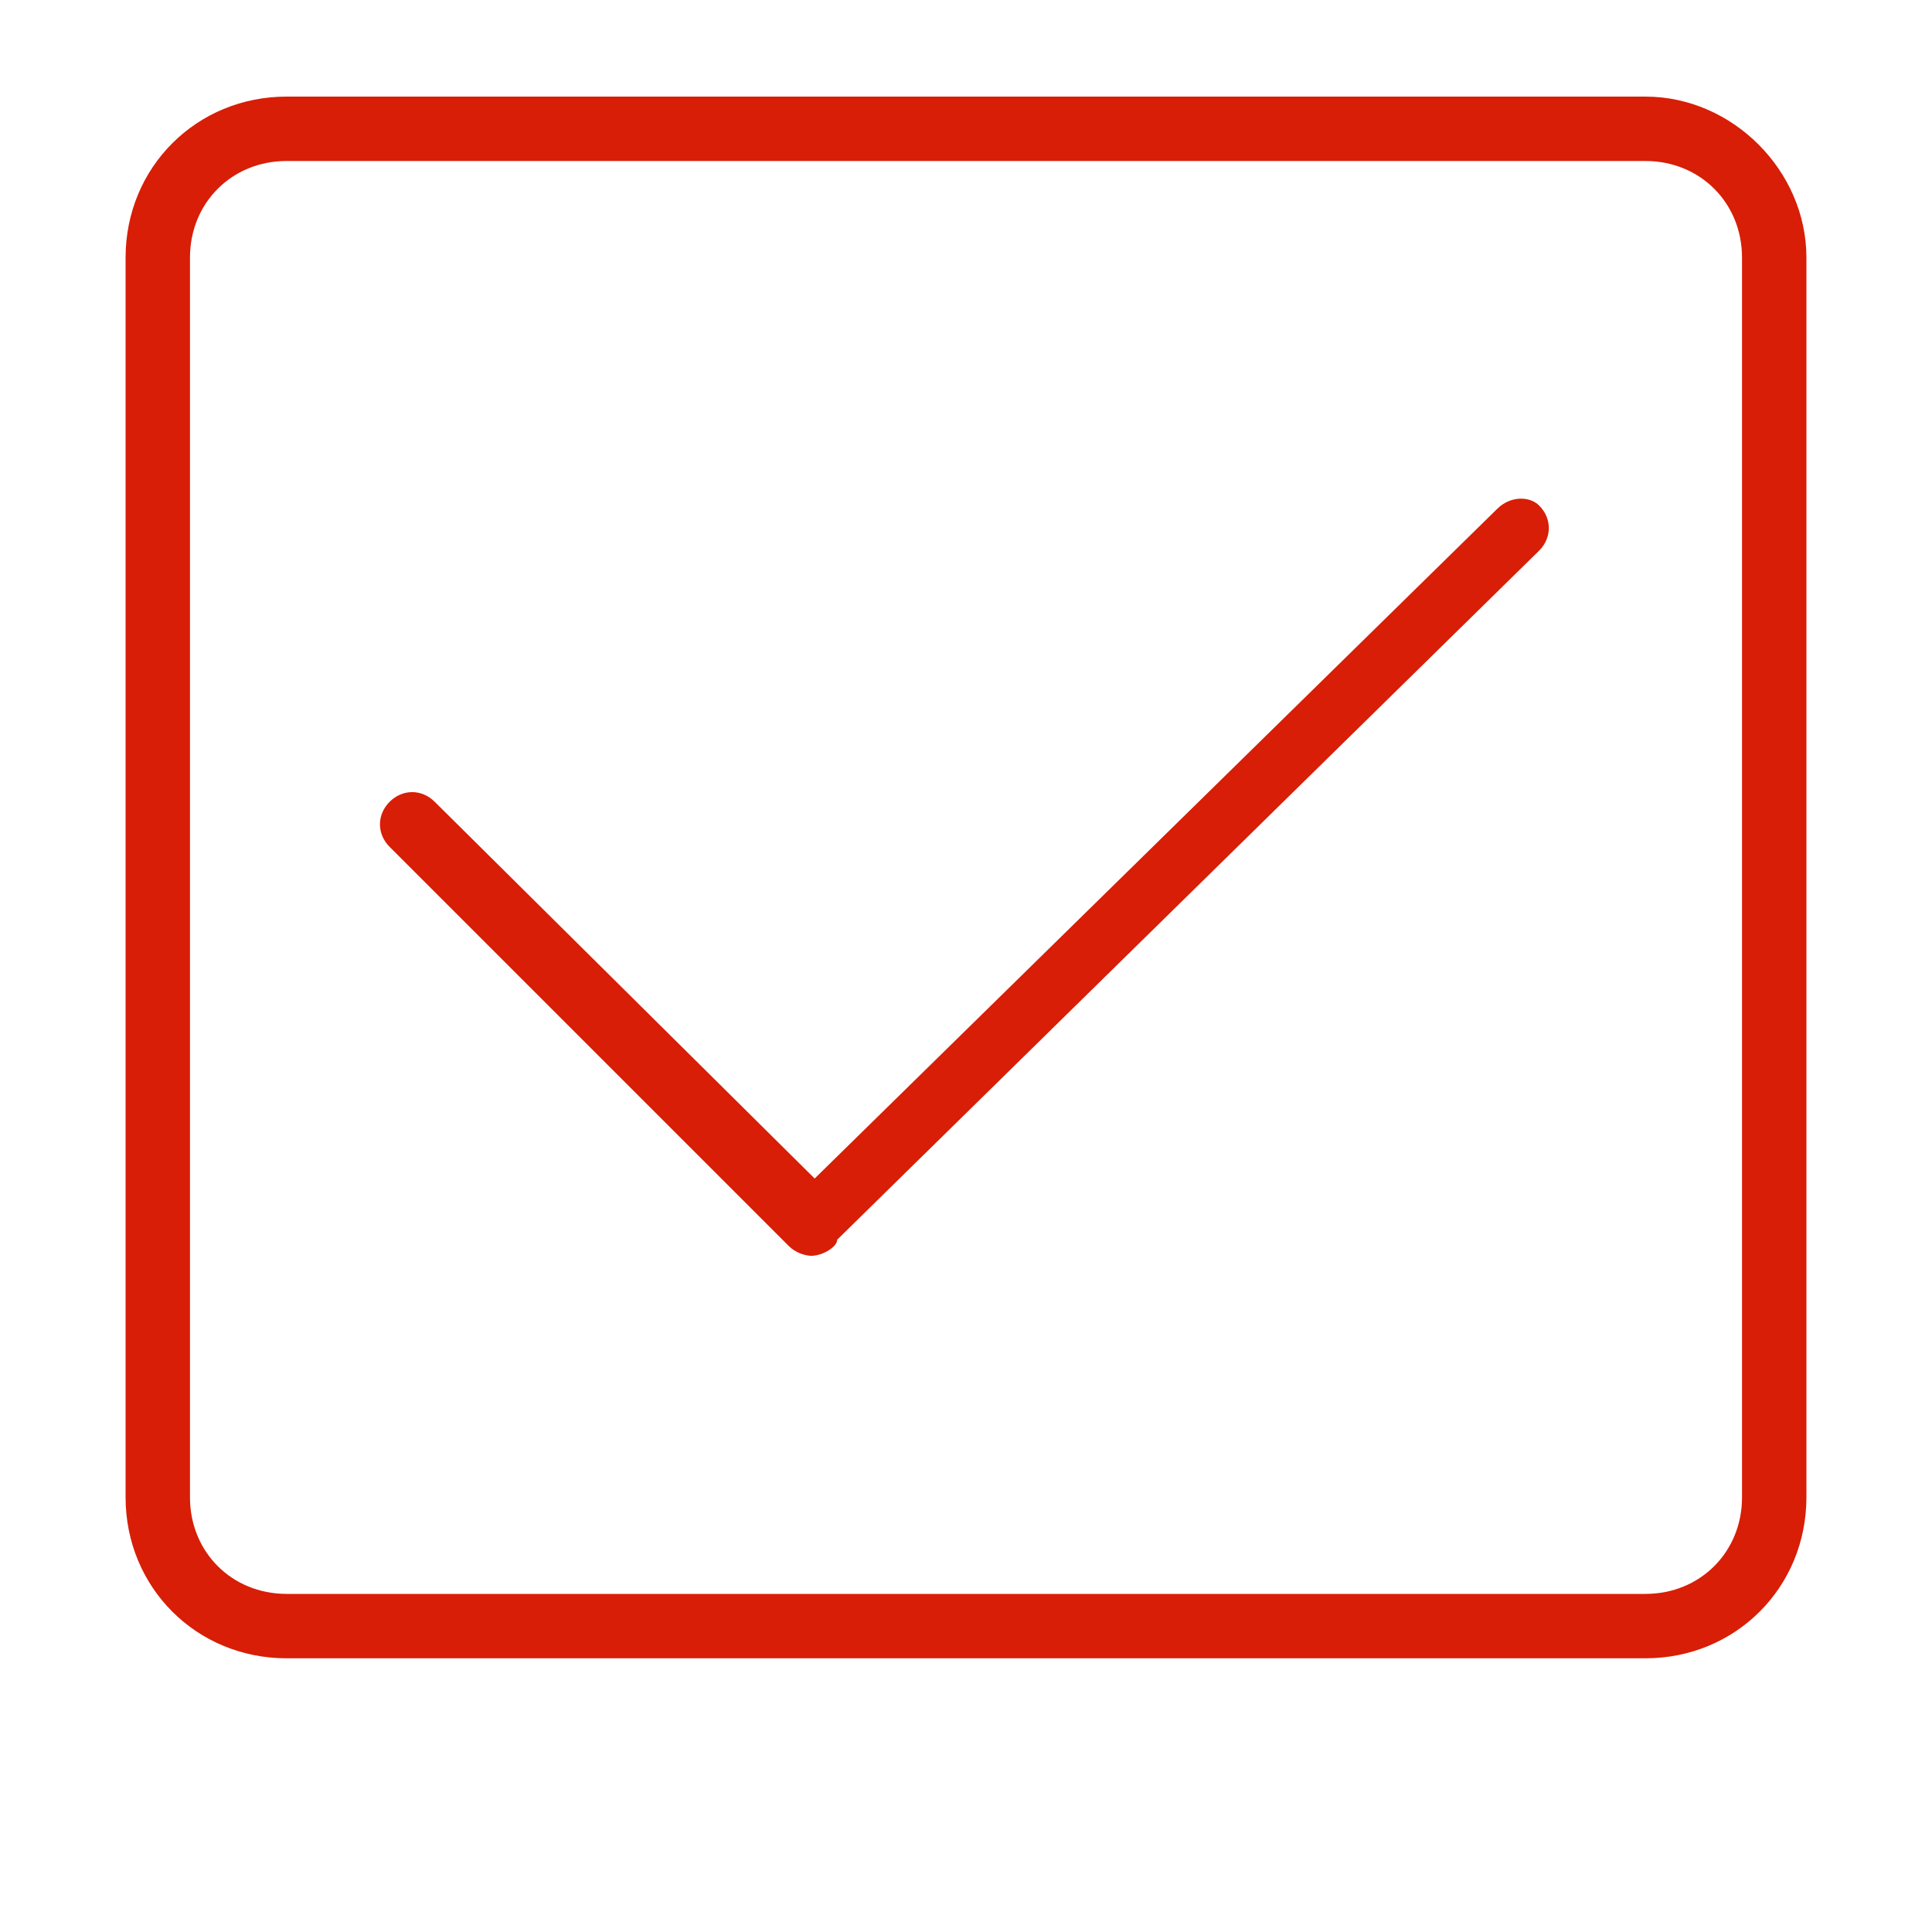
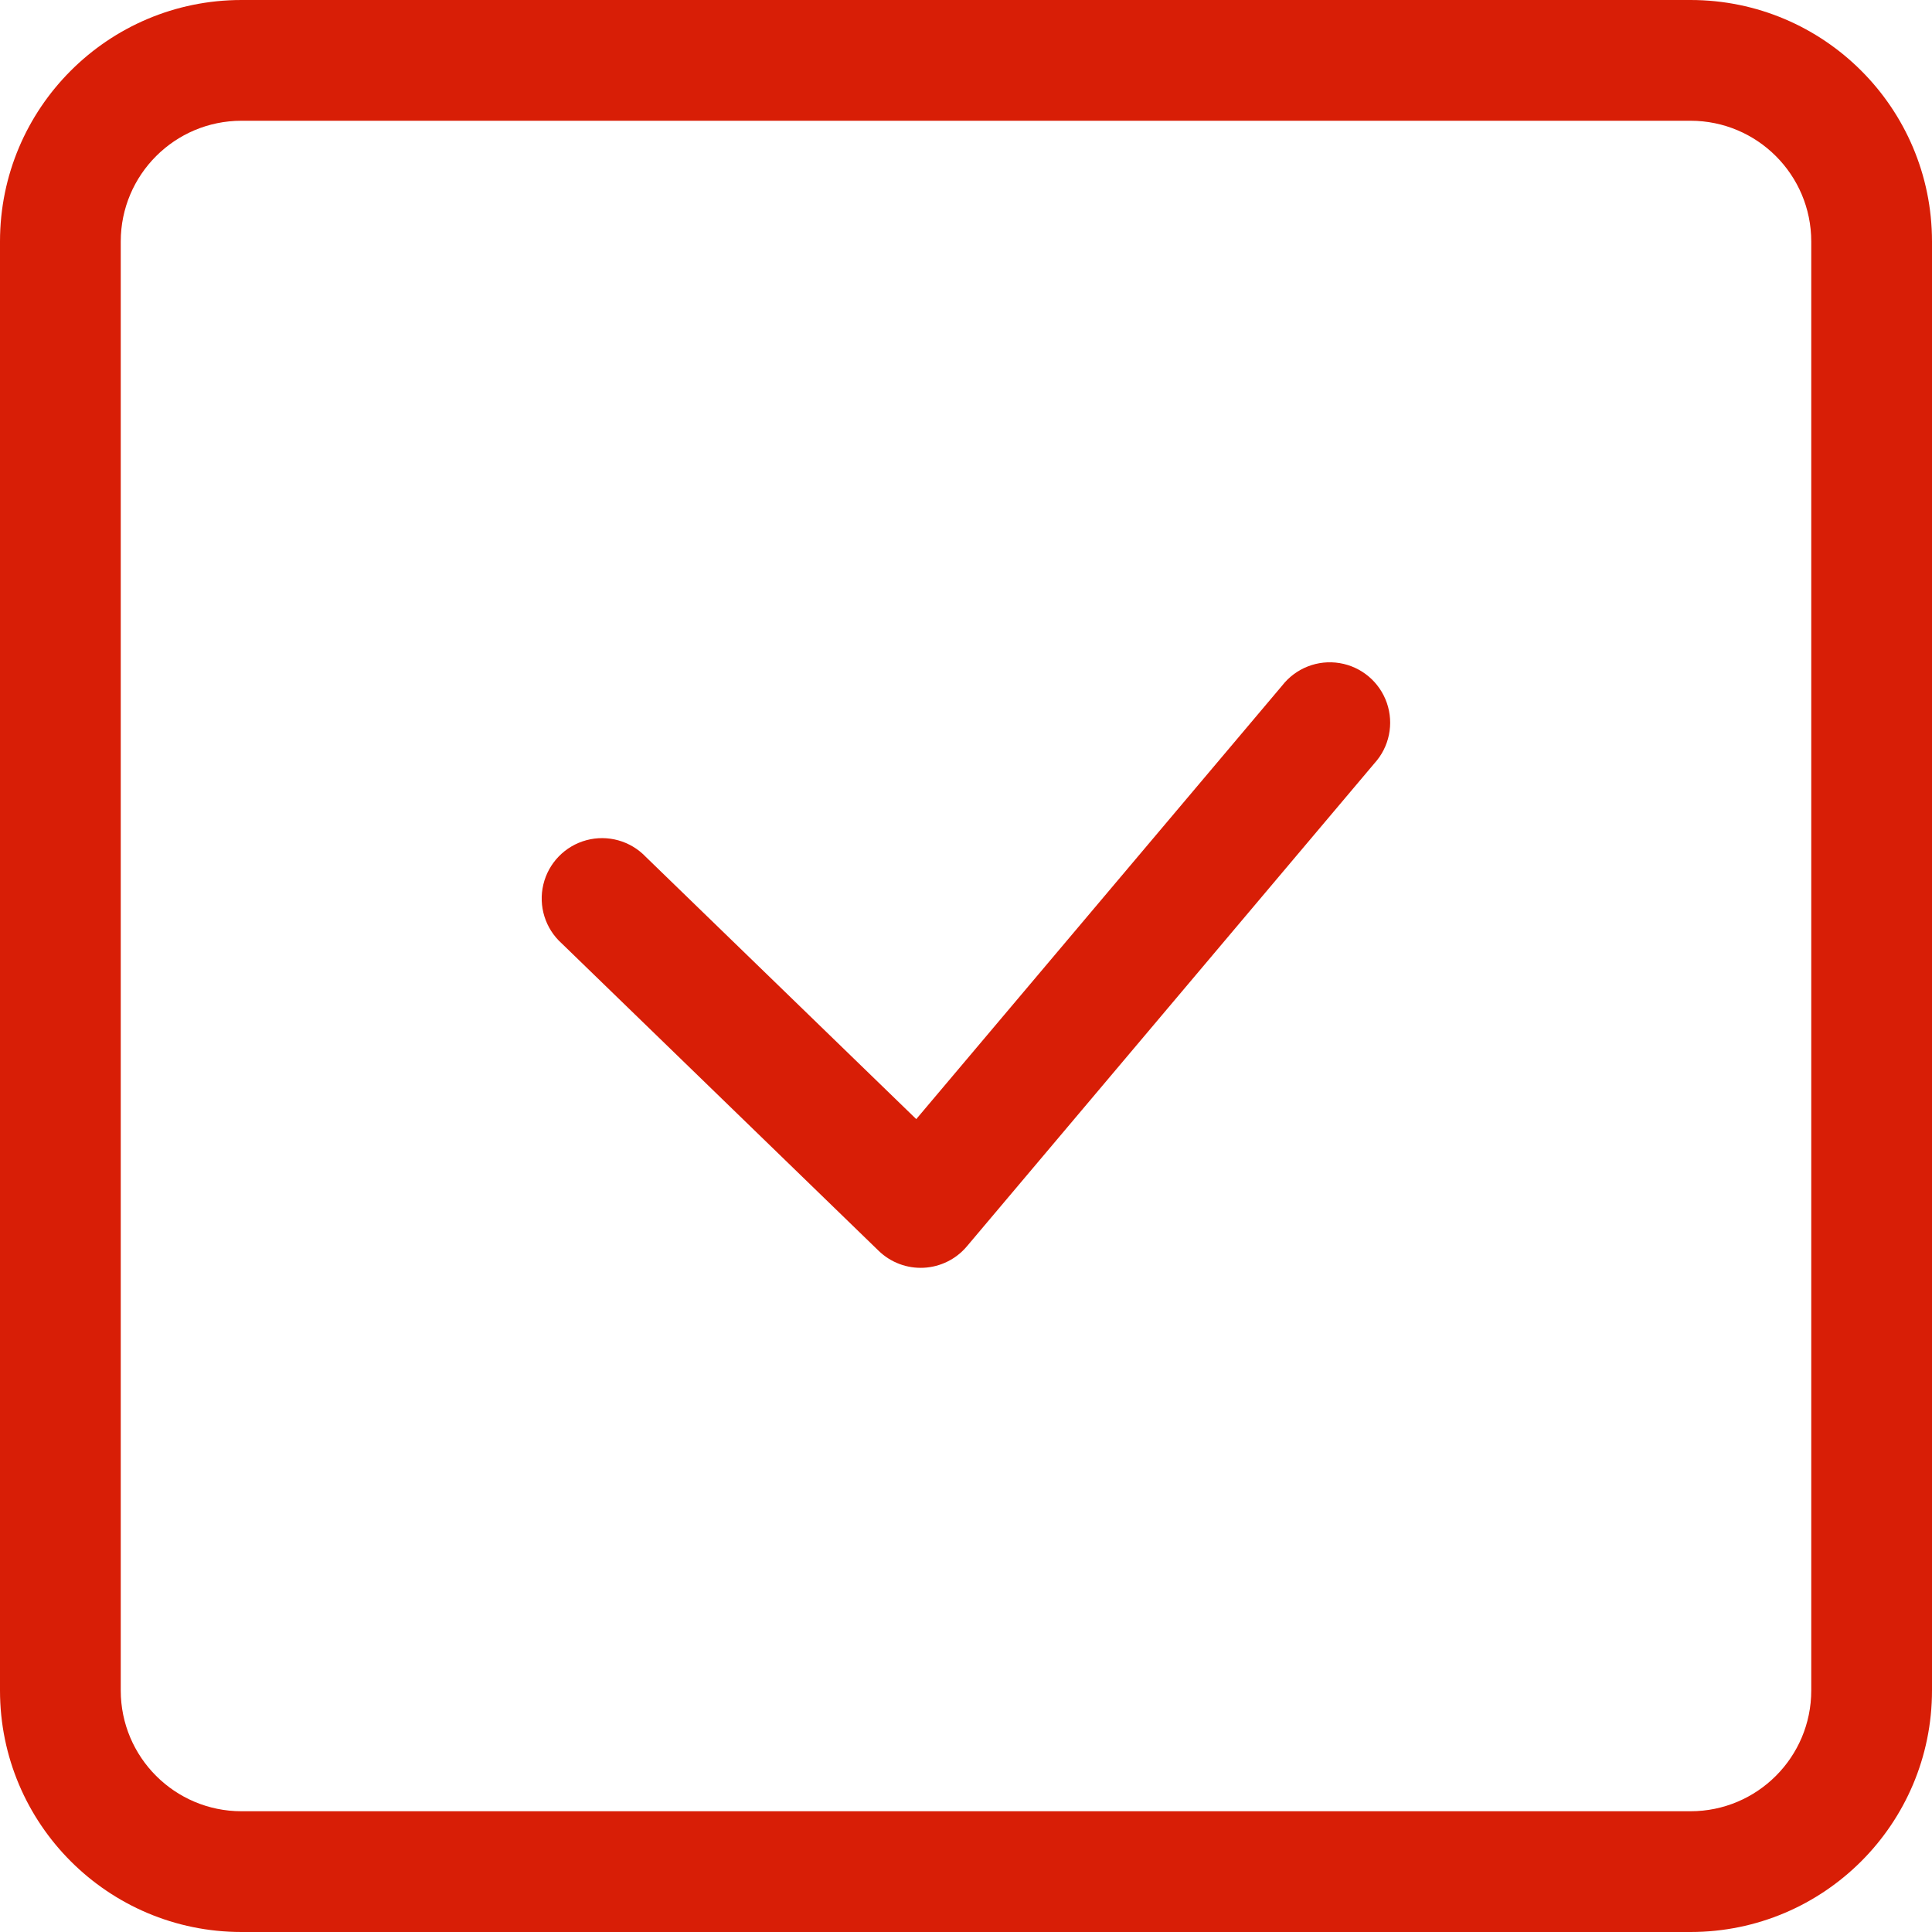
- <svg xmlns="http://www.w3.org/2000/svg" t="1508237756205" class="icon" style="" viewBox="0 0 1024 1024" version="1.1" p-id="6057" width="32" height="32">
+ <svg xmlns="http://www.w3.org/2000/svg" t="1531102695865" class="icon" style="" viewBox="0 0 1024 1024" version="1.1" p-id="10254" width="64" height="64">
  <defs>
    <style type="text/css" />
  </defs>
-   <path d="M872.107 51.2H151.893c-47.787 0-85.333 37.547-85.333 85.333v657.067c0 47.787 37.547 85.333 85.333 85.333h720.213c47.787 0 85.333-37.547 85.333-85.333V136.533c0-46.08-39.253-85.333-85.333-85.333z m51.2 742.4c0 29.013-22.187 51.2-51.2 51.2H151.893c-29.013 0-51.2-22.187-51.2-51.2V136.533c0-29.013 22.187-51.2 51.2-51.2h720.213c29.013 0 51.2 22.187 51.2 51.2v657.067z" p-id="6058" fill="#d81e06" />
-   <path d="M793.6 269.653L431.787 624.64 230.4 424.96c-6.827-6.827-17.067-6.827-23.893 0s-6.827 17.067 0 23.893l211.627 211.627c3.413 3.413 8.533 5.12 11.947 5.12s8.533-1.707 11.947-5.12c0 0 1.707-1.707 1.707-3.413l372.053-365.227c6.827-6.827 6.827-17.067 0-23.893-5.12-5.12-15.36-5.12-22.187 1.707z" p-id="6059" fill="#d81e06" />
+   <path d="M128 64a64 64 0 0 0-64 64v768a64 64 0 0 0 64 64h768a64 64 0 0 0 64-64V128a64 64 0 0 0-64-64H128z m0-64h768a128 128 0 0 1 128 128v768a128 128 0 0 1-128 128H128a128 128 0 0 1-128-128V128a128 128 0 0 1 128-128z" fill="#d81e06" p-id="10255" />
+   <path d="M679.552 363.392a32 32 0 1 1 48.896 41.216l-216 256a32 32 0 0 1-46.72 2.368L297.728 500.032a32 32 0 1 1 44.544-45.888l143.36 139.008 193.92-229.76z" fill="#d81e06" p-id="10256" />
</svg>
